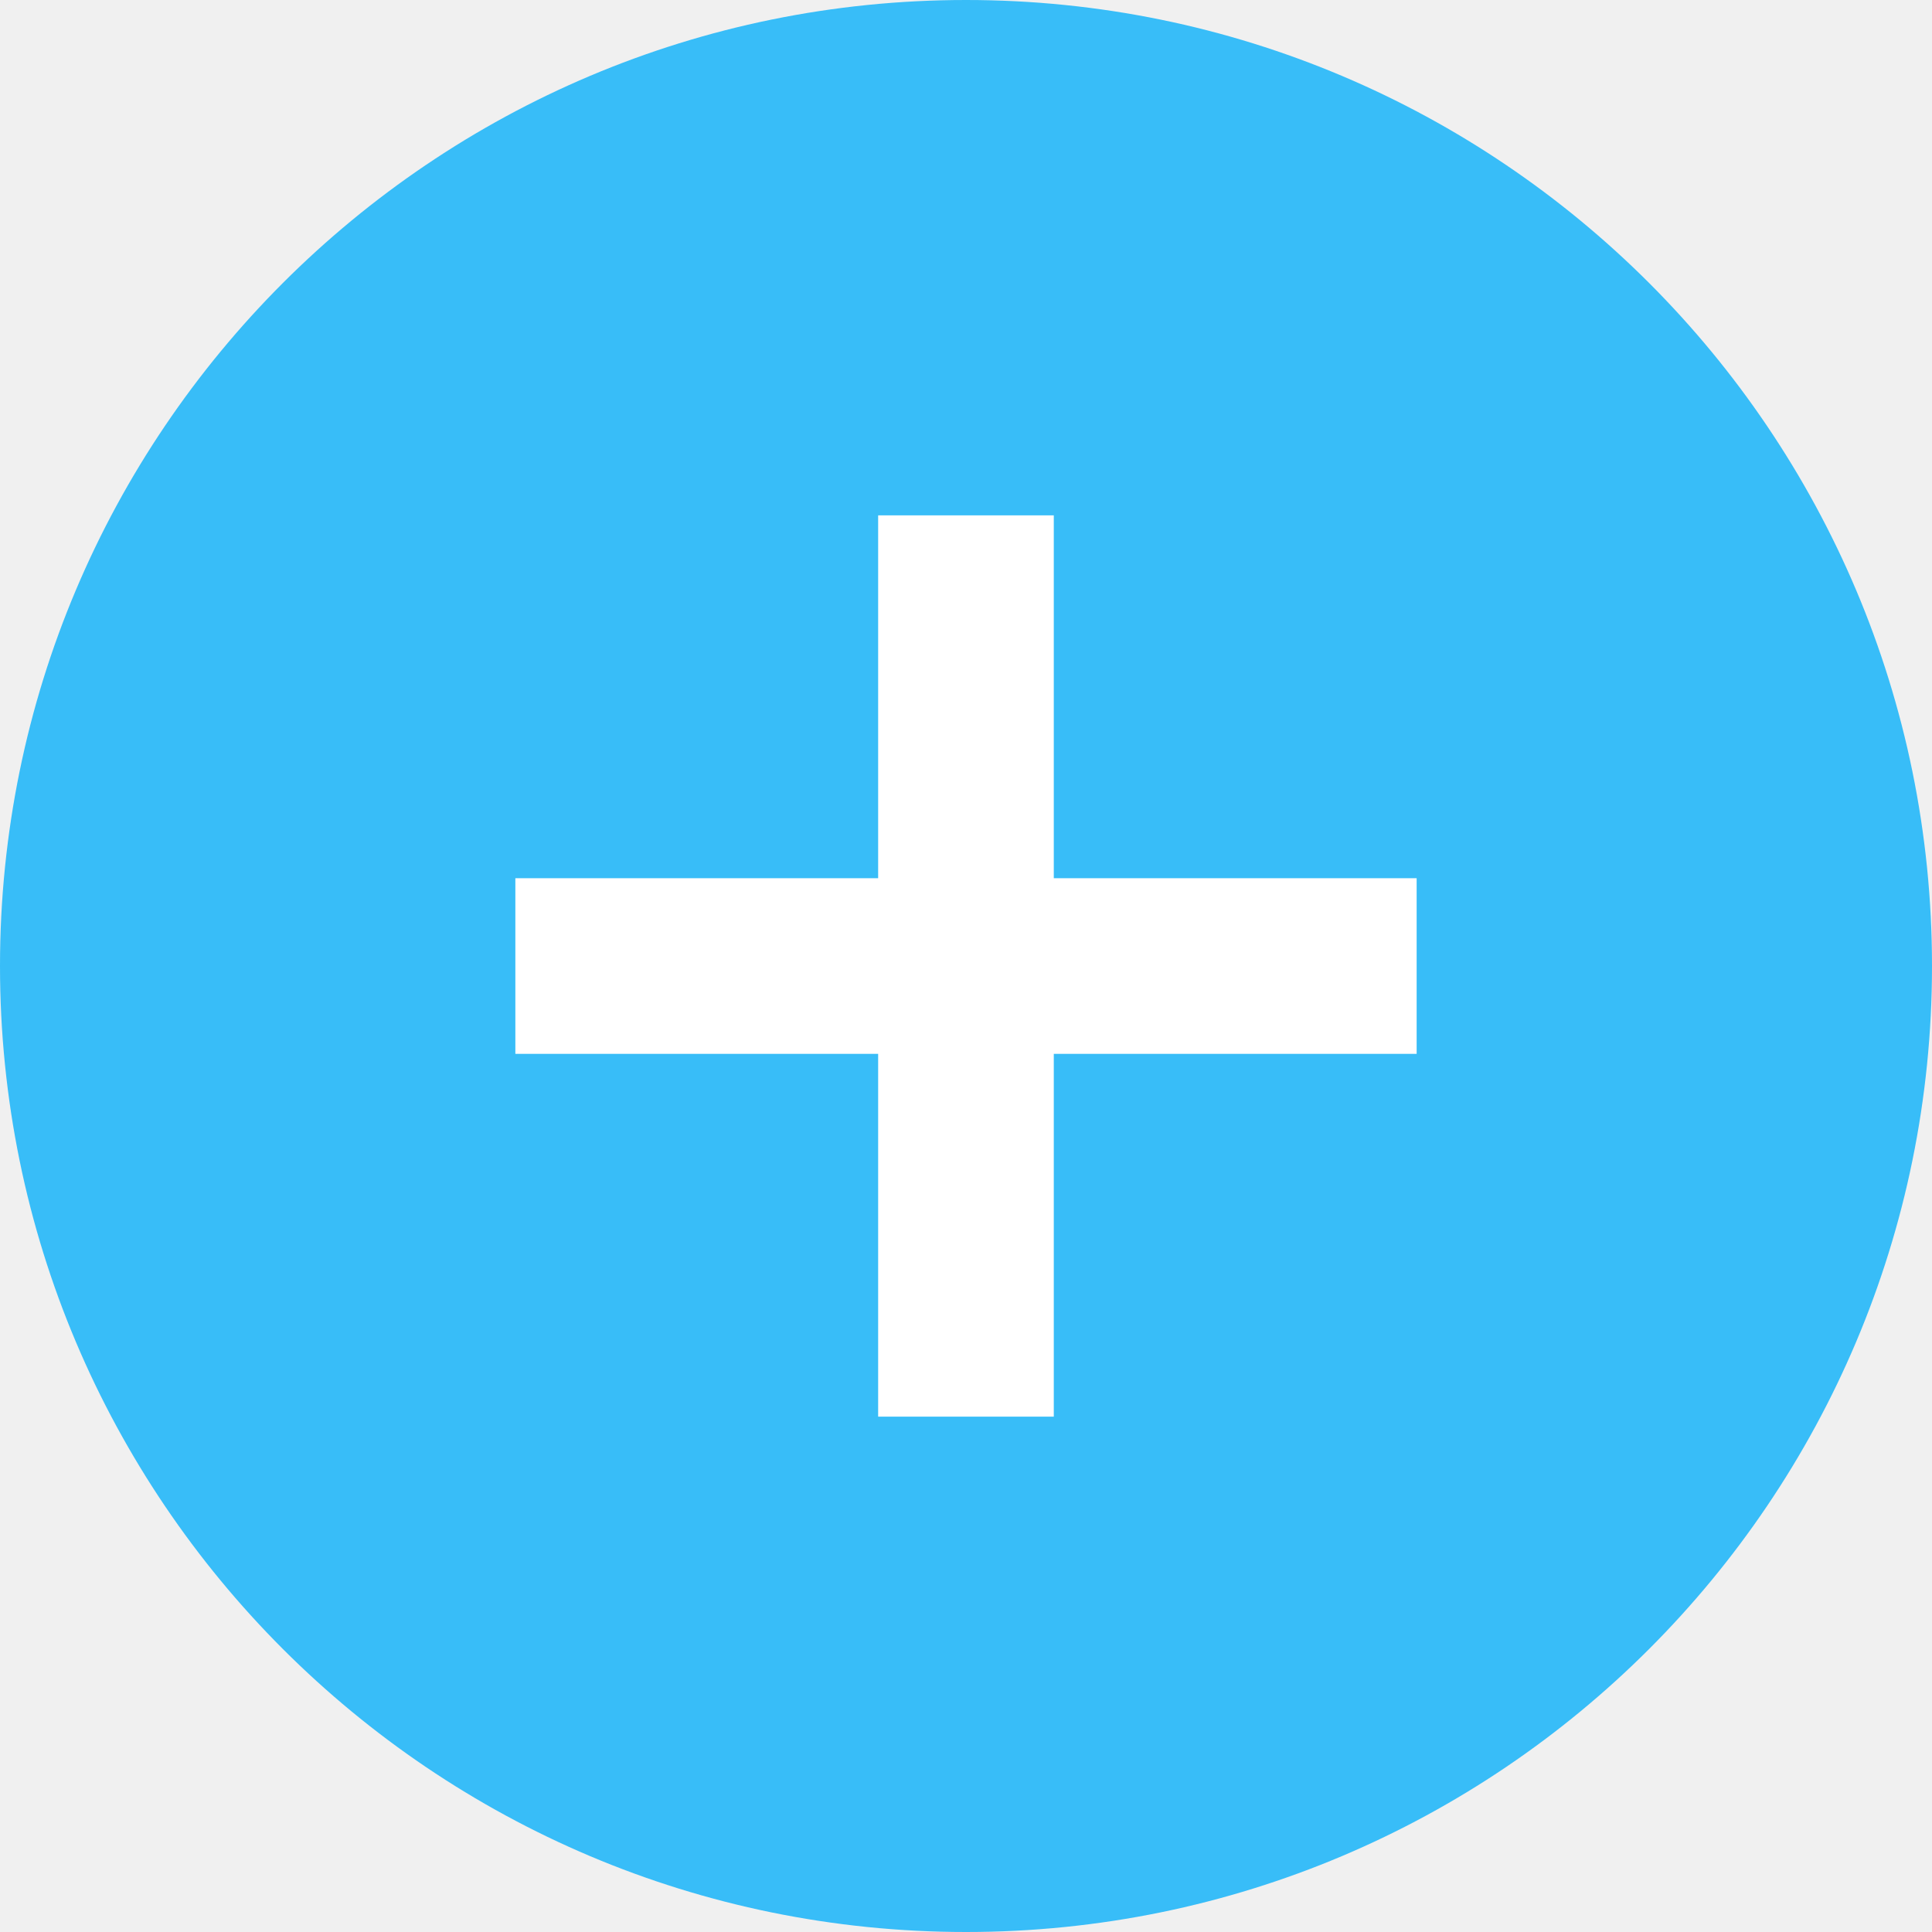
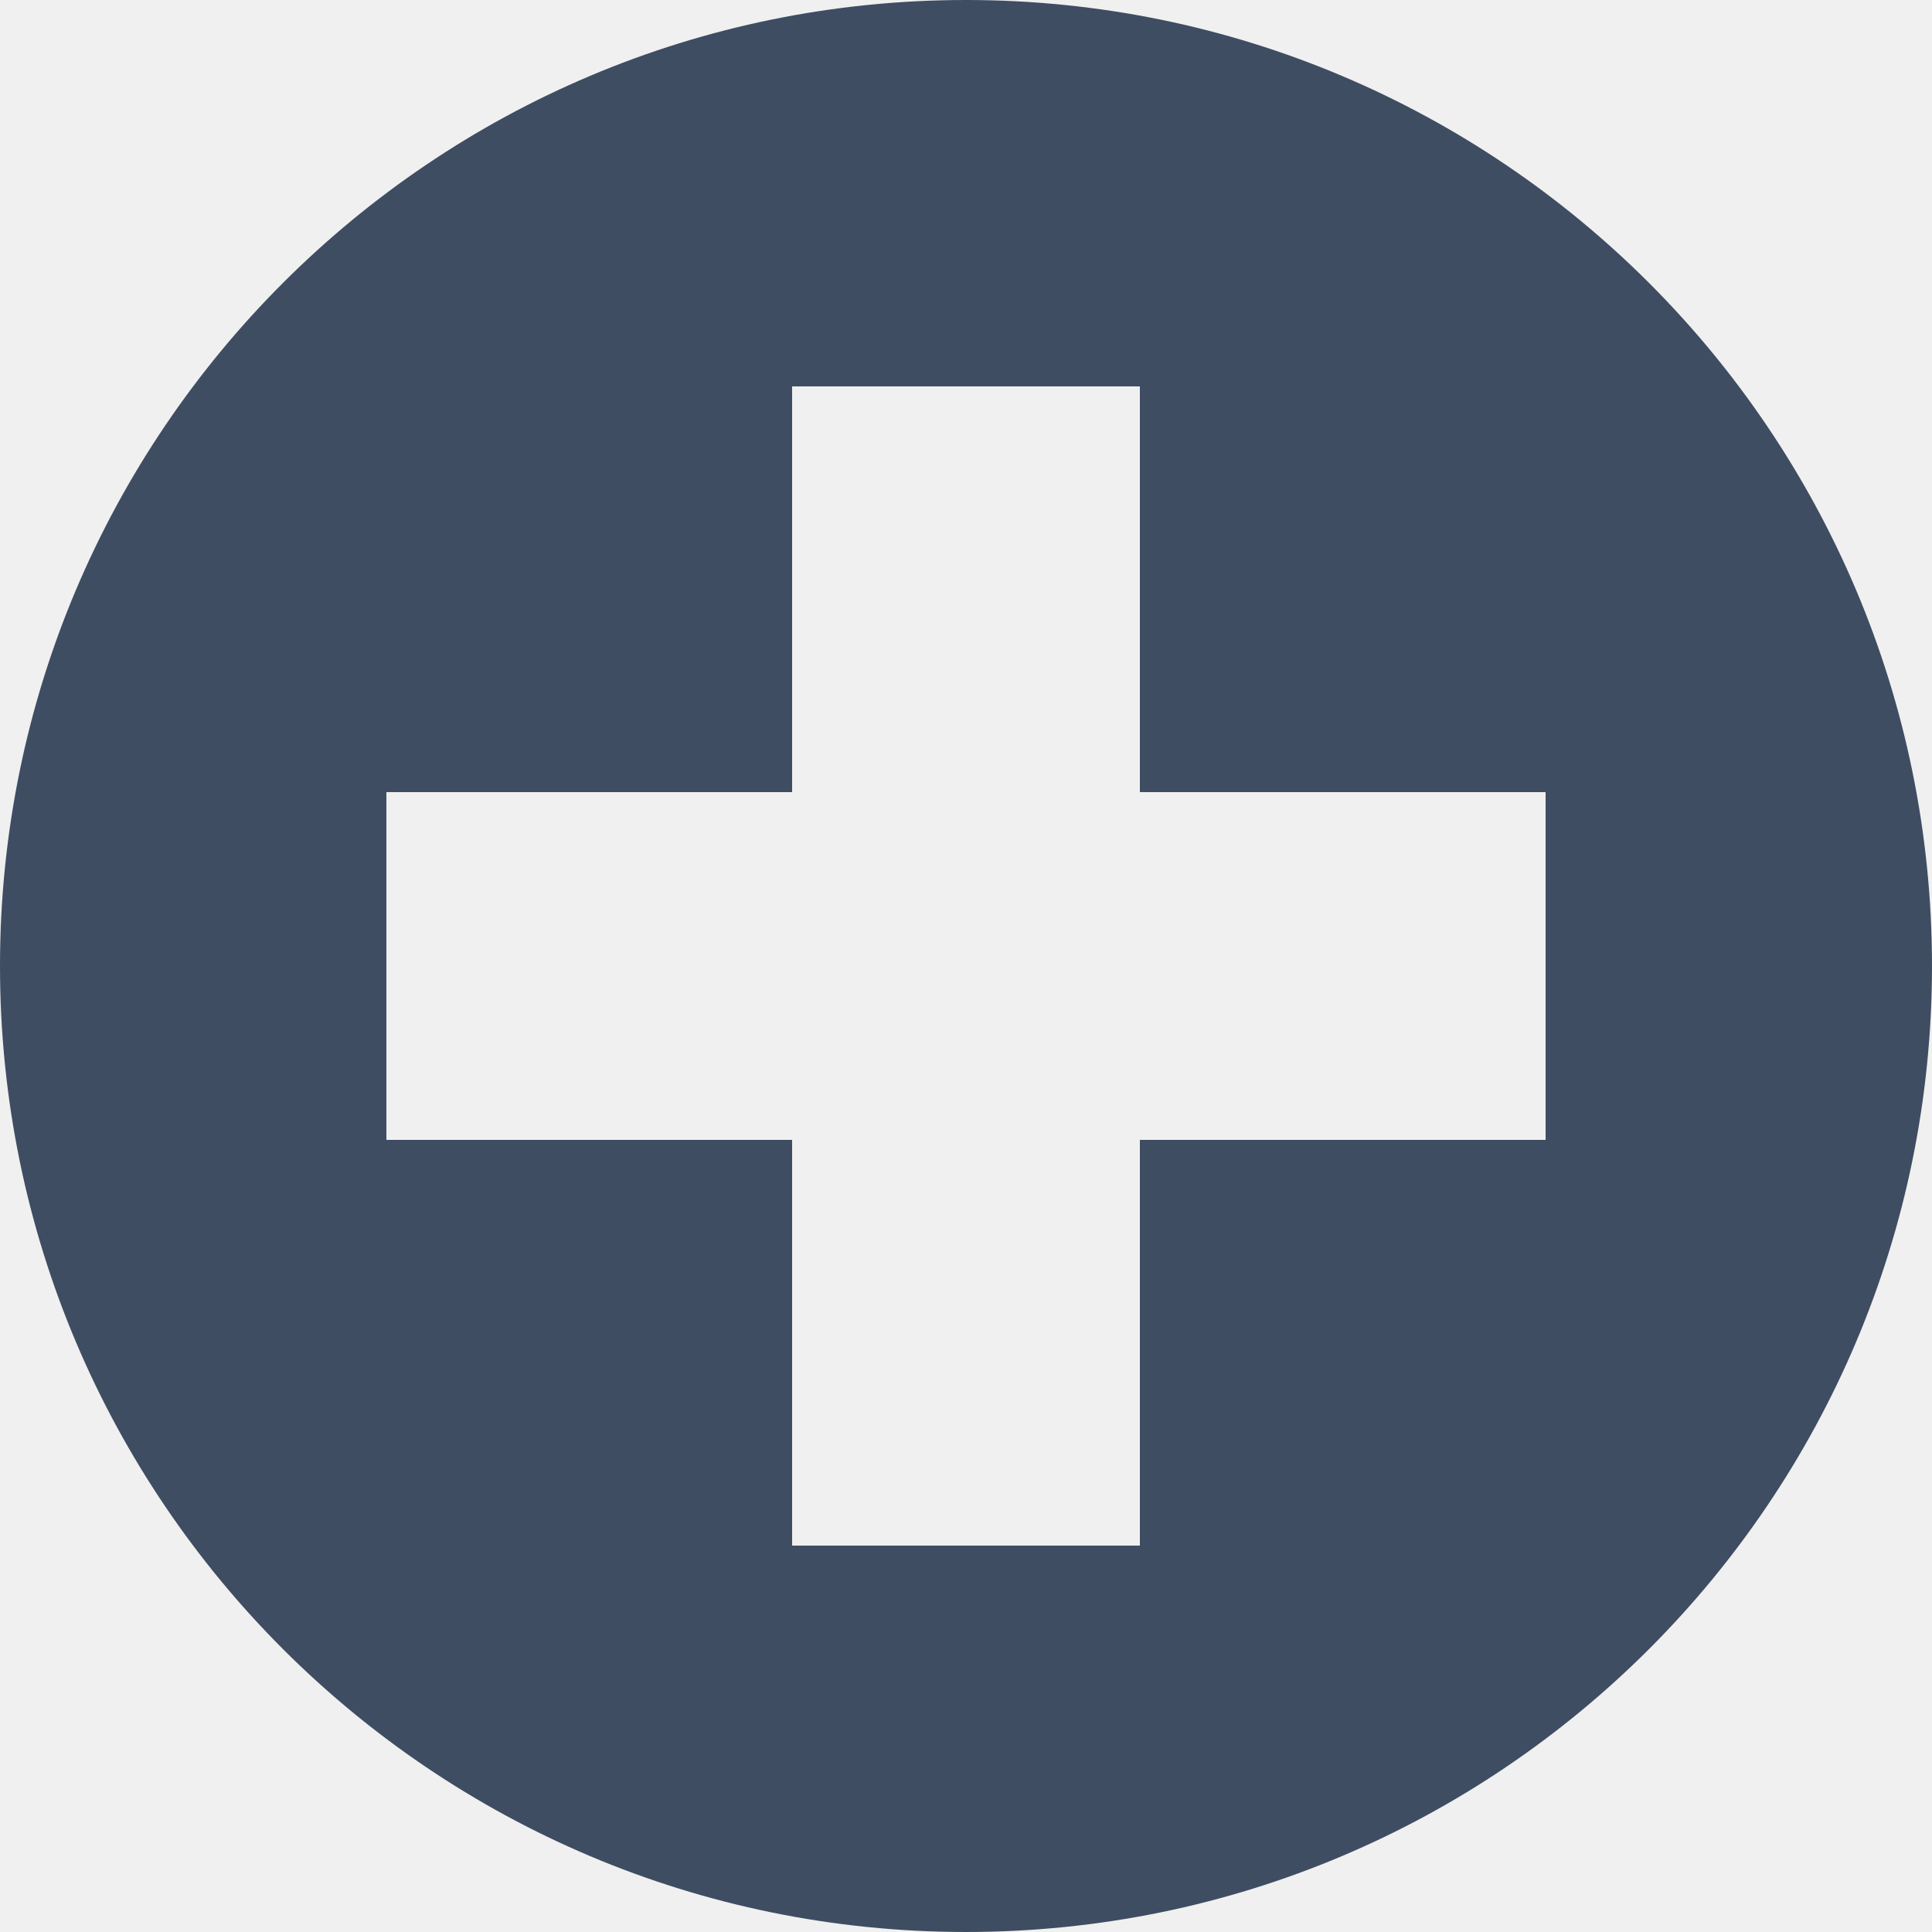
- <svg xmlns="http://www.w3.org/2000/svg" id="Capa_1" data-name="Capa 1" viewBox="0 0 321.54 321.54">
-   <defs>
-     <style>.cls-1{fill:#38bdf8;}.cls-2{fill:#fff;}</style>
-   </defs>
-   <circle class="cls-1" cx="160.77" cy="160.77" r="160.77" />
-   <rect class="cls-2" x="146.15" y="85.77" width="29.23" height="150" />
-   <rect class="cls-2" x="167.61" y="107.23" width="29.23" height="150" transform="translate(-21.46 343) rotate(-90)" />
+ <svg xmlns="http://www.w3.org/2000/svg" version="1.1" id="Layer_1" x="0px" y="0px" viewBox="0 0 426.667 426.667" style="enable-background:new 0 0 426.667 426.667;" xml:space="preserve">
+   <path style="fill: rgb(63, 77, 99);" d="M213.333,0C95.514,0,0,95.514,0,213.333s95.514,213.333,213.333,213.333  s213.333-95.514,213.333-213.333S331.153,0,213.333,0z M341.333,251.733h-89.6v89.6h-76.8v-89.6h-89.6v-76.8h89.6v-89.6h76.8v89.6  h89.6V251.733z" id="id_107" />
+   <g>
+ </g>
+   <g>
+ </g>
+   <g>
+ </g>
+   <g>
+ </g>
+   <g>
+ </g>
+   <g>
+ </g>
+   <g>
+ </g>
+   <g>
+ </g>
+   <g>
+ </g>
+   <g>
+ </g>
+   <g>
+ </g>
+   <g>
+ </g>
+   <g>
+ </g>
+   <g>
+ </g>
+   <g>
+ </g>
</svg>
